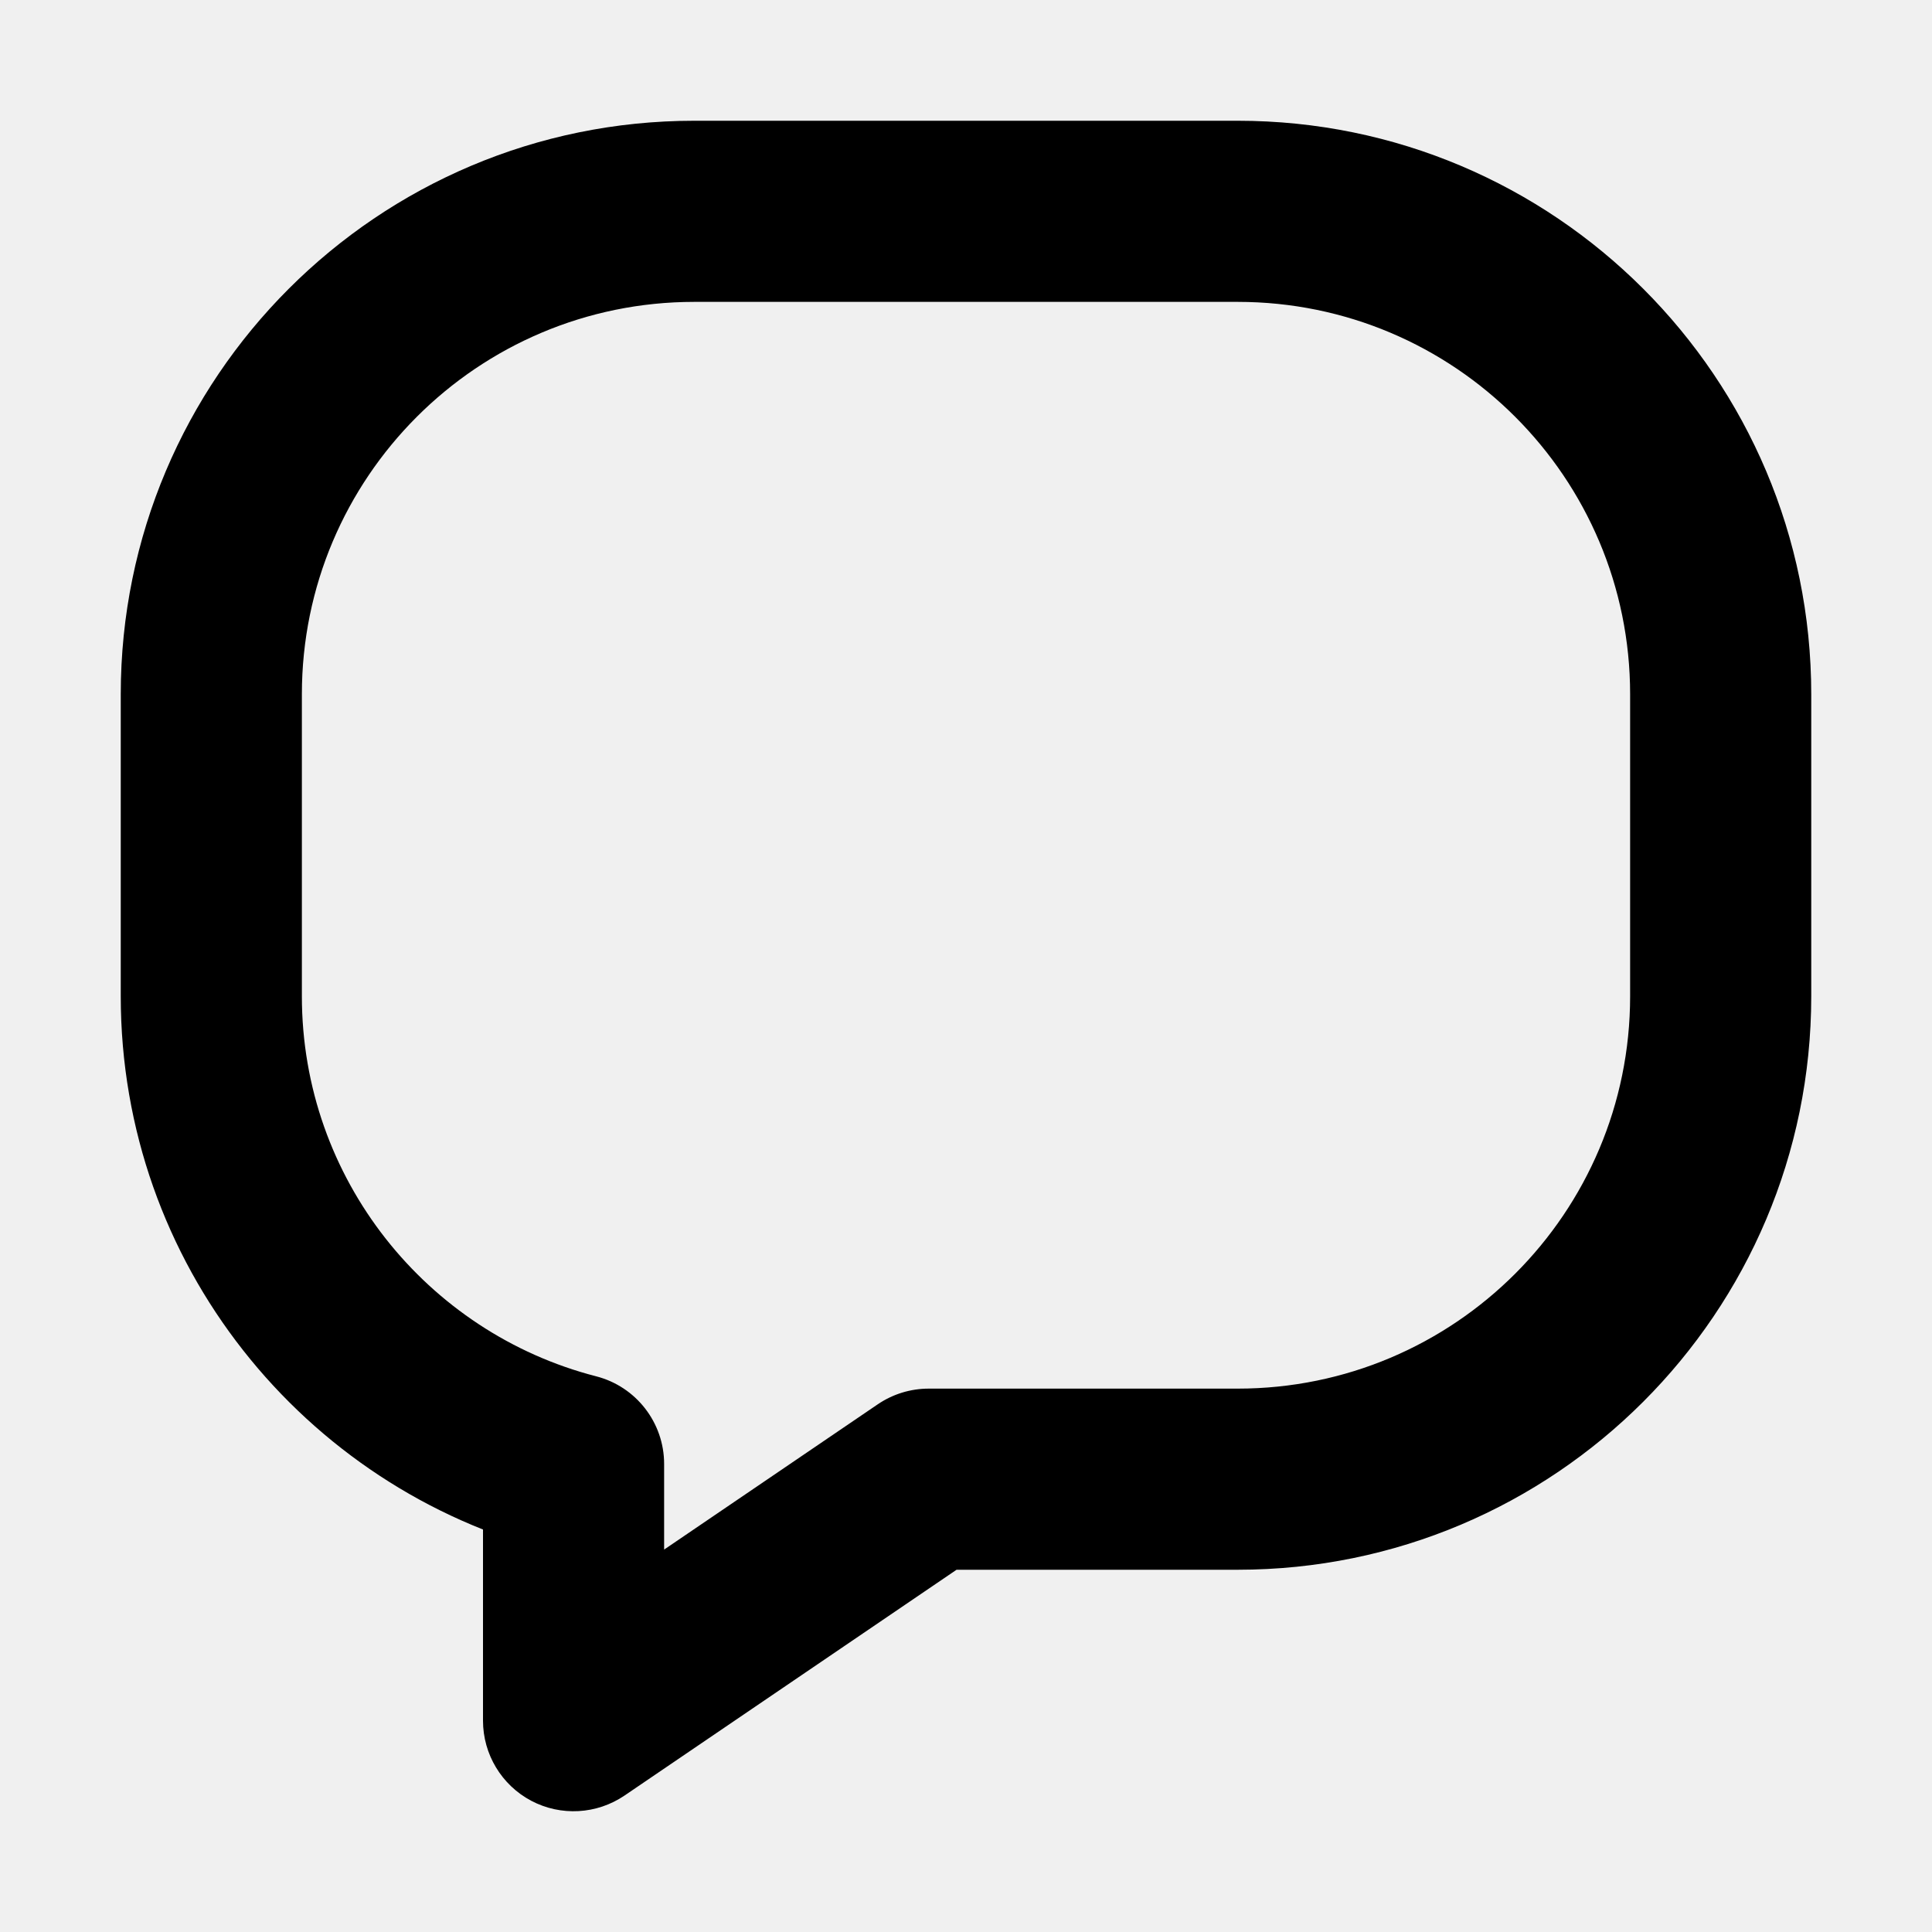
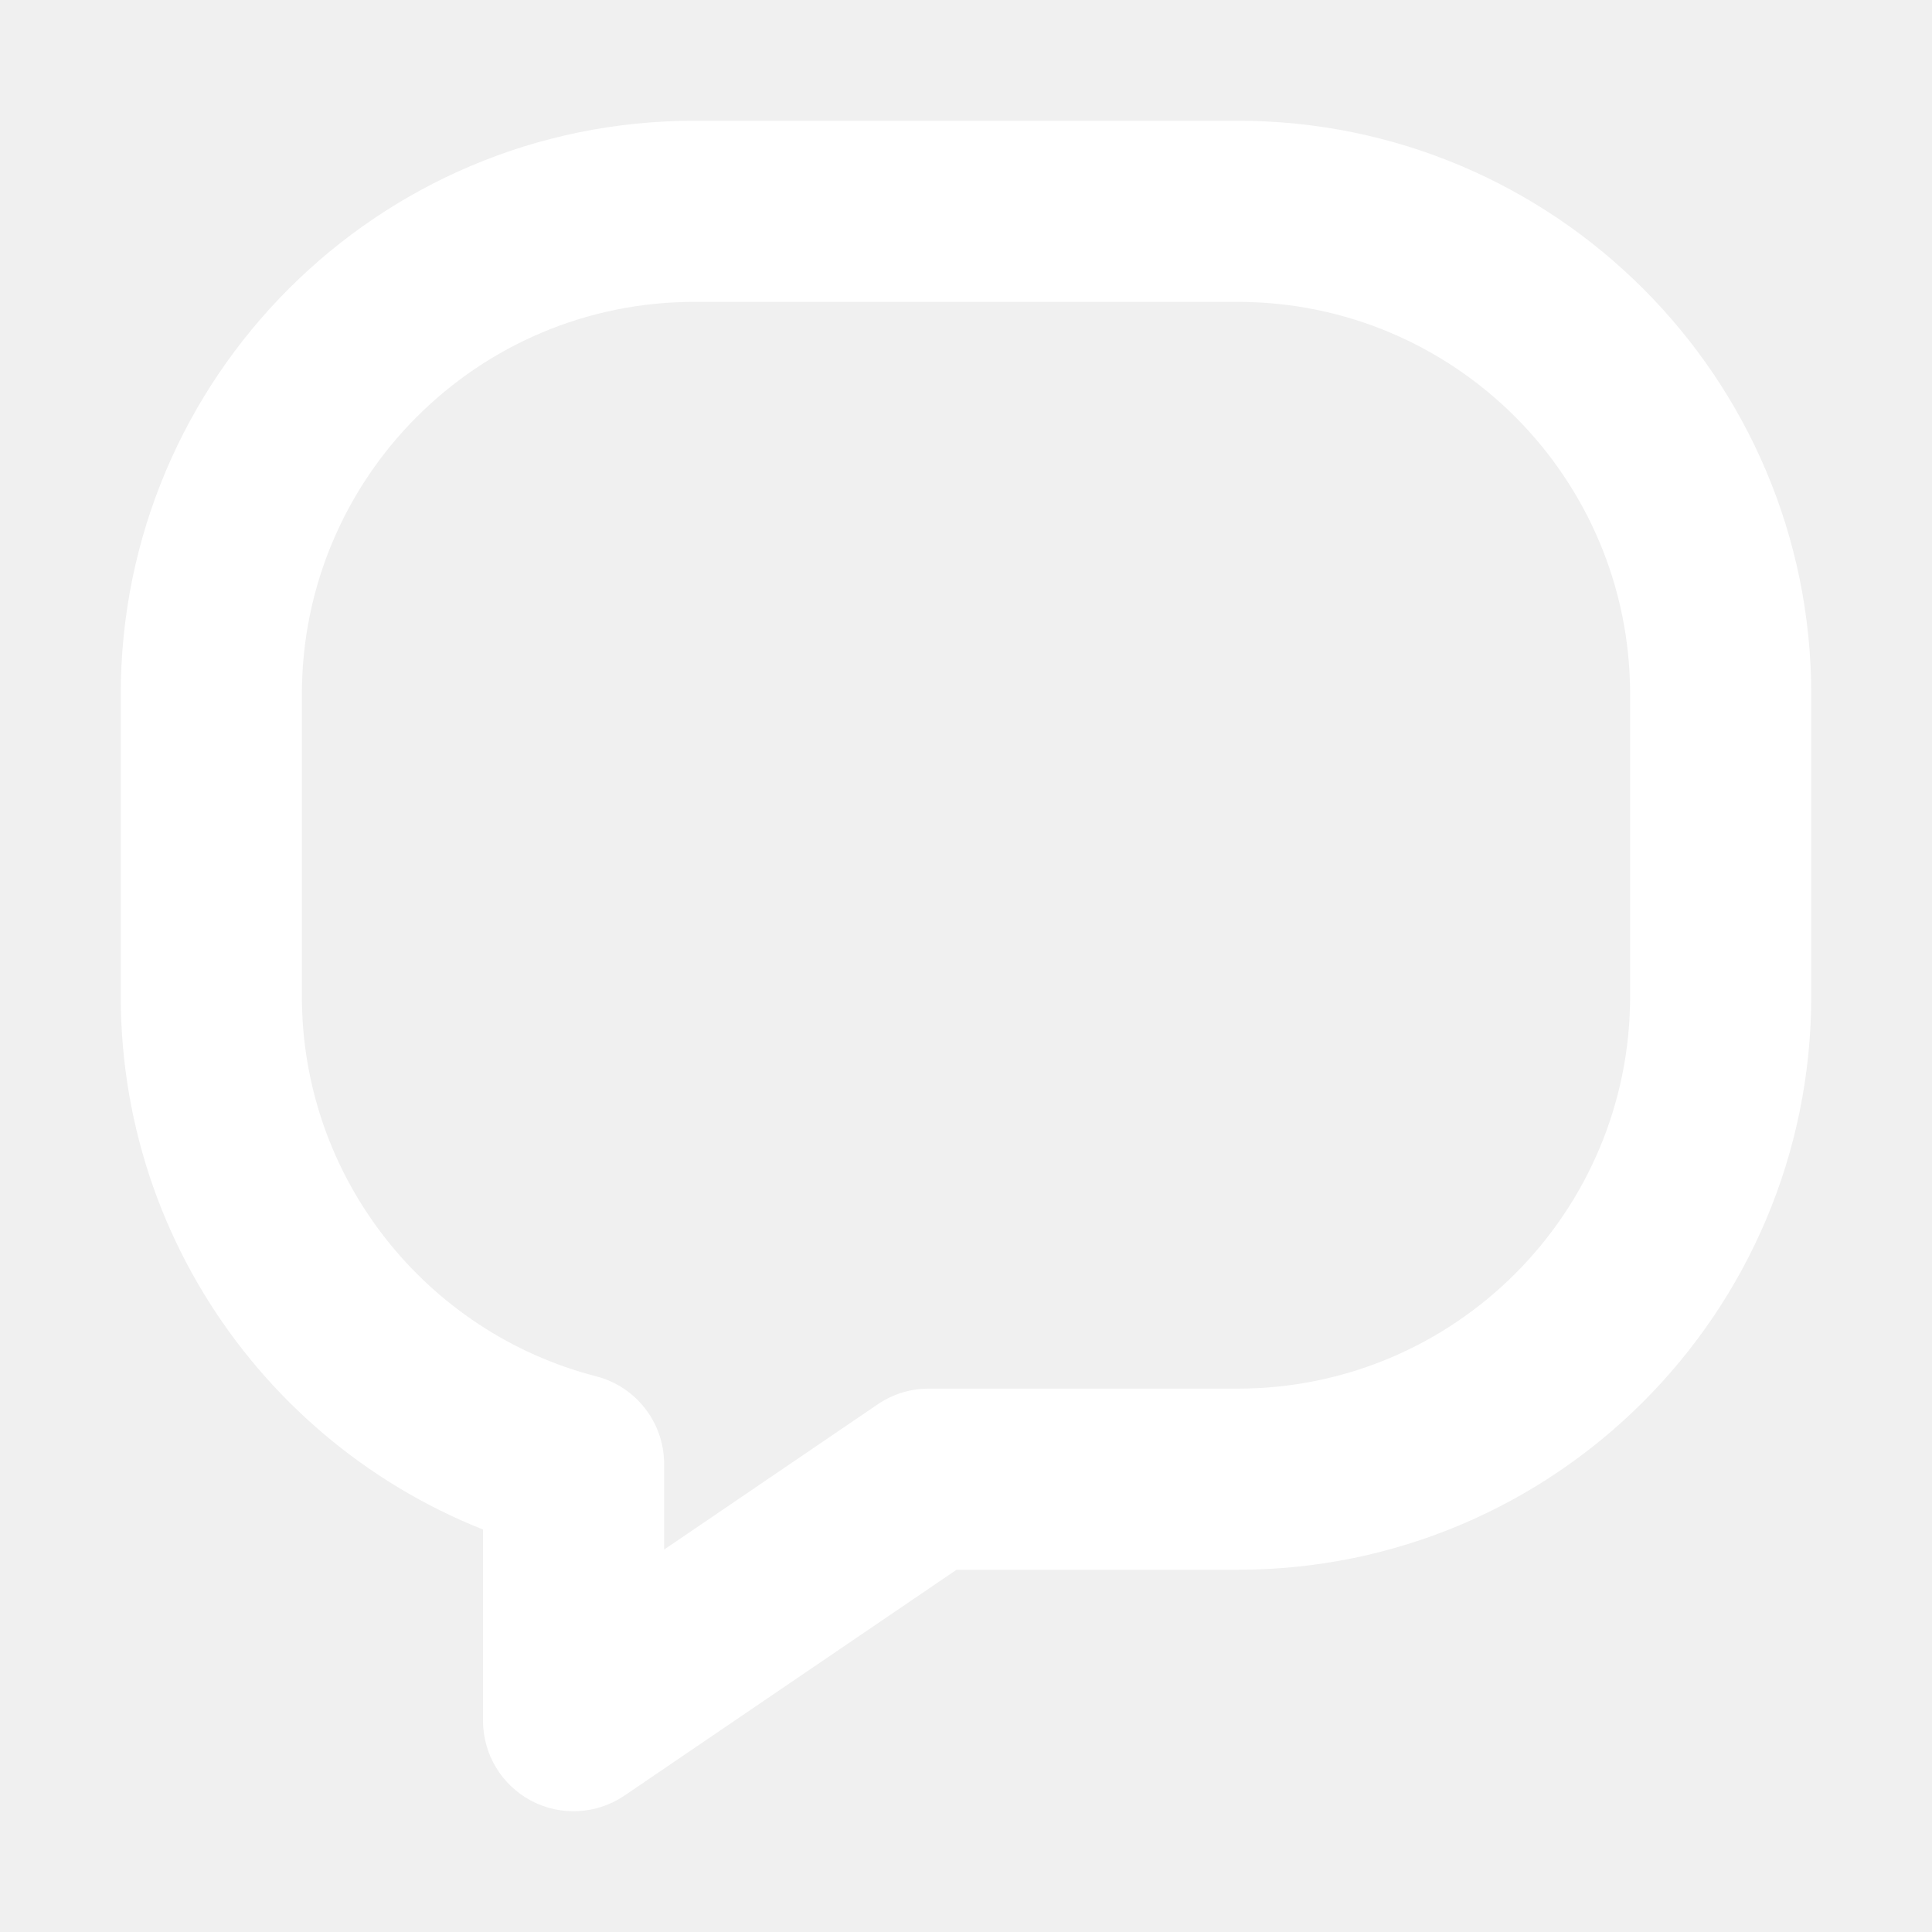
<svg xmlns="http://www.w3.org/2000/svg" width="32" height="32" viewBox="0 0 16 16" fill="none">
-   <path d="M4.75 12.124H5.5C5.5 11.782 5.268 11.483 4.937 11.398L4.75 12.124ZM4.75 14.25H4C4 14.528 4.154 14.783 4.399 14.913C4.645 15.043 4.942 15.026 5.172 14.87L4.75 14.25ZM7.691 12.25V11.5C7.541 11.5 7.394 11.545 7.269 11.63L7.691 12.25ZM2.5 5.75C2.5 3.955 3.955 2.5 5.75 2.5V1C3.127 1 1 3.127 1 5.75H2.5ZM2.5 8.25V5.75H1V8.25H2.5ZM4.937 11.398C3.535 11.037 2.5 9.763 2.5 8.25H1C1 10.464 2.515 12.323 4.563 12.85L4.937 11.398ZM5.5 14.25V12.124H4V14.25H5.5ZM7.269 11.63L4.328 13.63L5.172 14.87L8.113 12.87L7.269 11.63ZM10.25 11.5H7.691V13H10.25V11.5ZM13.5 8.25C13.5 10.045 12.045 11.5 10.25 11.5V13C12.873 13 15 10.873 15 8.25H13.5ZM13.5 5.75V8.25H15V5.75H13.5ZM10.25 2.5C12.045 2.5 13.5 3.955 13.5 5.75H15C15 3.127 12.873 1 10.25 1V2.5ZM5.75 2.5H10.25V1H5.75V2.5Z" fill="black" />
+   <path d="M4.75 12.124H5.5C5.5 11.782 5.268 11.483 4.937 11.398L4.75 12.124ZM4.75 14.25H4C4 14.528 4.154 14.783 4.399 14.913C4.645 15.043 4.942 15.026 5.172 14.87L4.75 14.25ZM7.691 12.25V11.5C7.541 11.5 7.394 11.545 7.269 11.63L7.691 12.25ZM2.5 5.75C2.5 3.955 3.955 2.5 5.75 2.5V1C3.127 1 1 3.127 1 5.75H2.5ZM2.5 8.25V5.75H1V8.25H2.5ZM4.937 11.398C3.535 11.037 2.5 9.763 2.5 8.25H1C1 10.464 2.515 12.323 4.563 12.85L4.937 11.398ZM5.5 14.25V12.124H4V14.25H5.5ZM7.269 11.63L4.328 13.63L5.172 14.87L8.113 12.87L7.269 11.63ZM10.25 11.5H7.691V13H10.25V11.5ZM13.5 8.25C13.5 10.045 12.045 11.5 10.25 11.5V13C12.873 13 15 10.873 15 8.25H13.5ZM13.5 5.75V8.25H15V5.75H13.5ZM10.25 2.5C12.045 2.5 13.5 3.955 13.5 5.75H15C15 3.127 12.873 1 10.25 1V2.5ZM5.75 2.5H10.25V1H5.75V2.5Z" fill="white" />
</svg>
